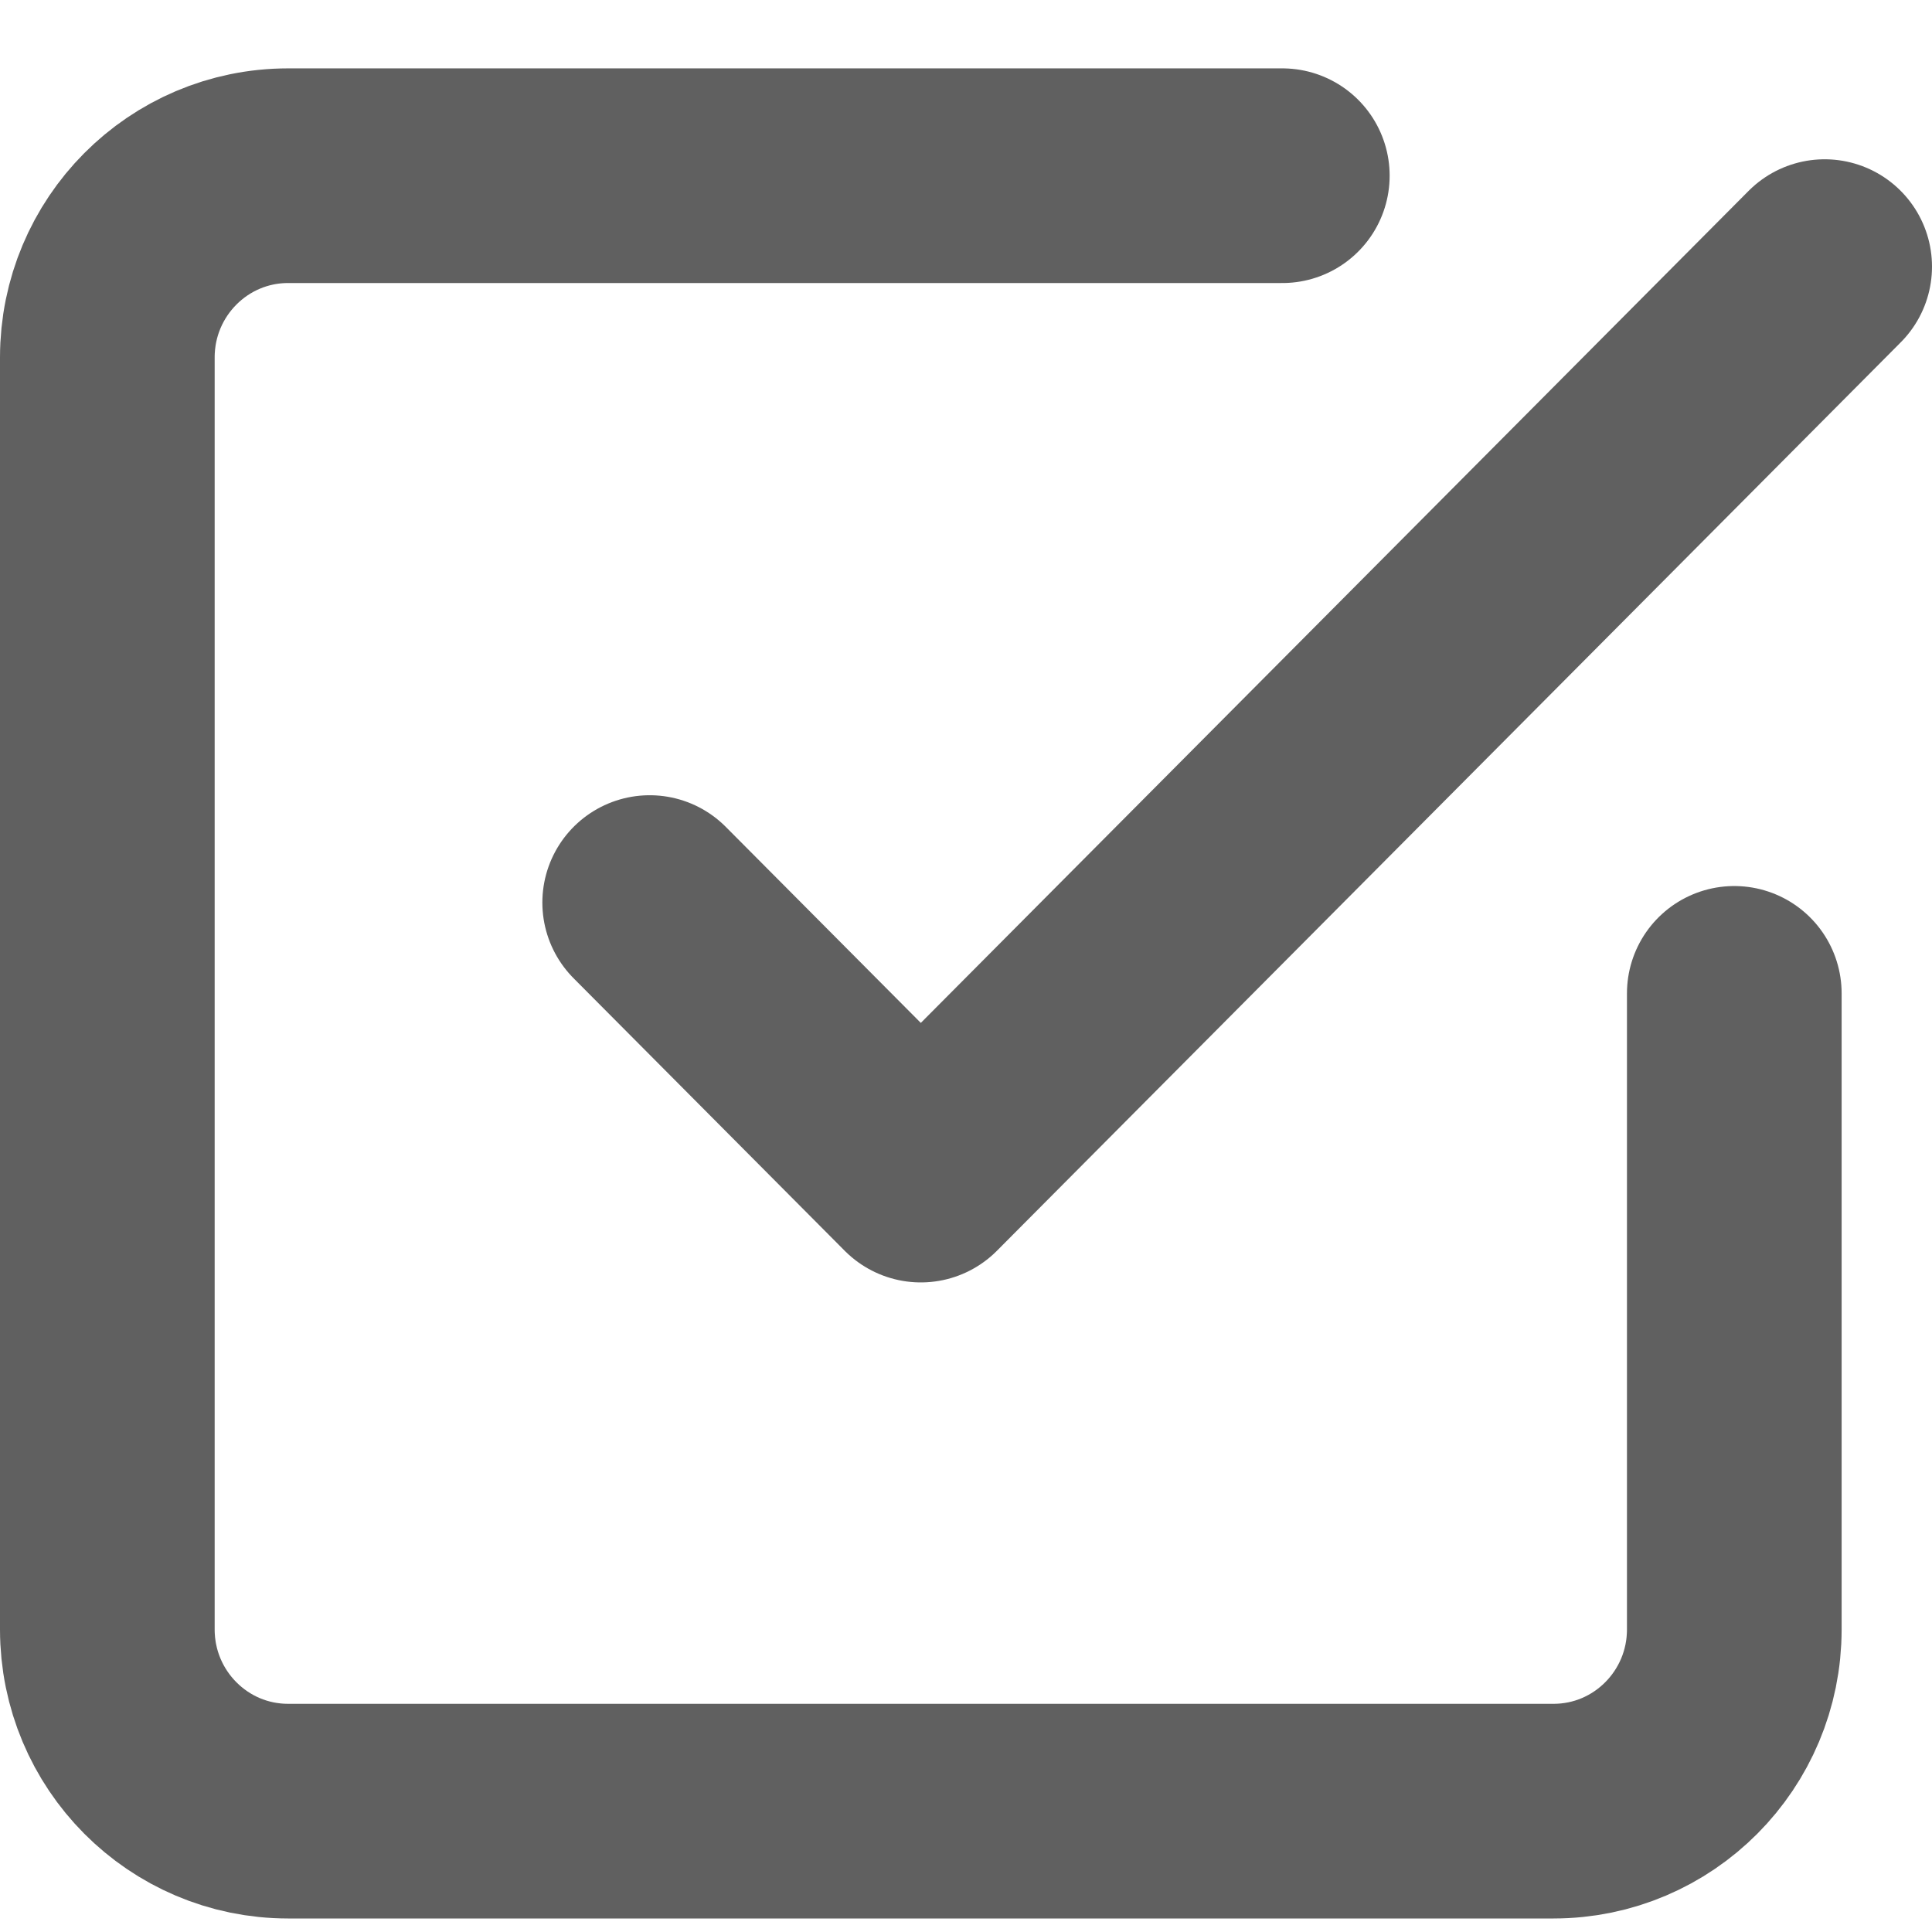
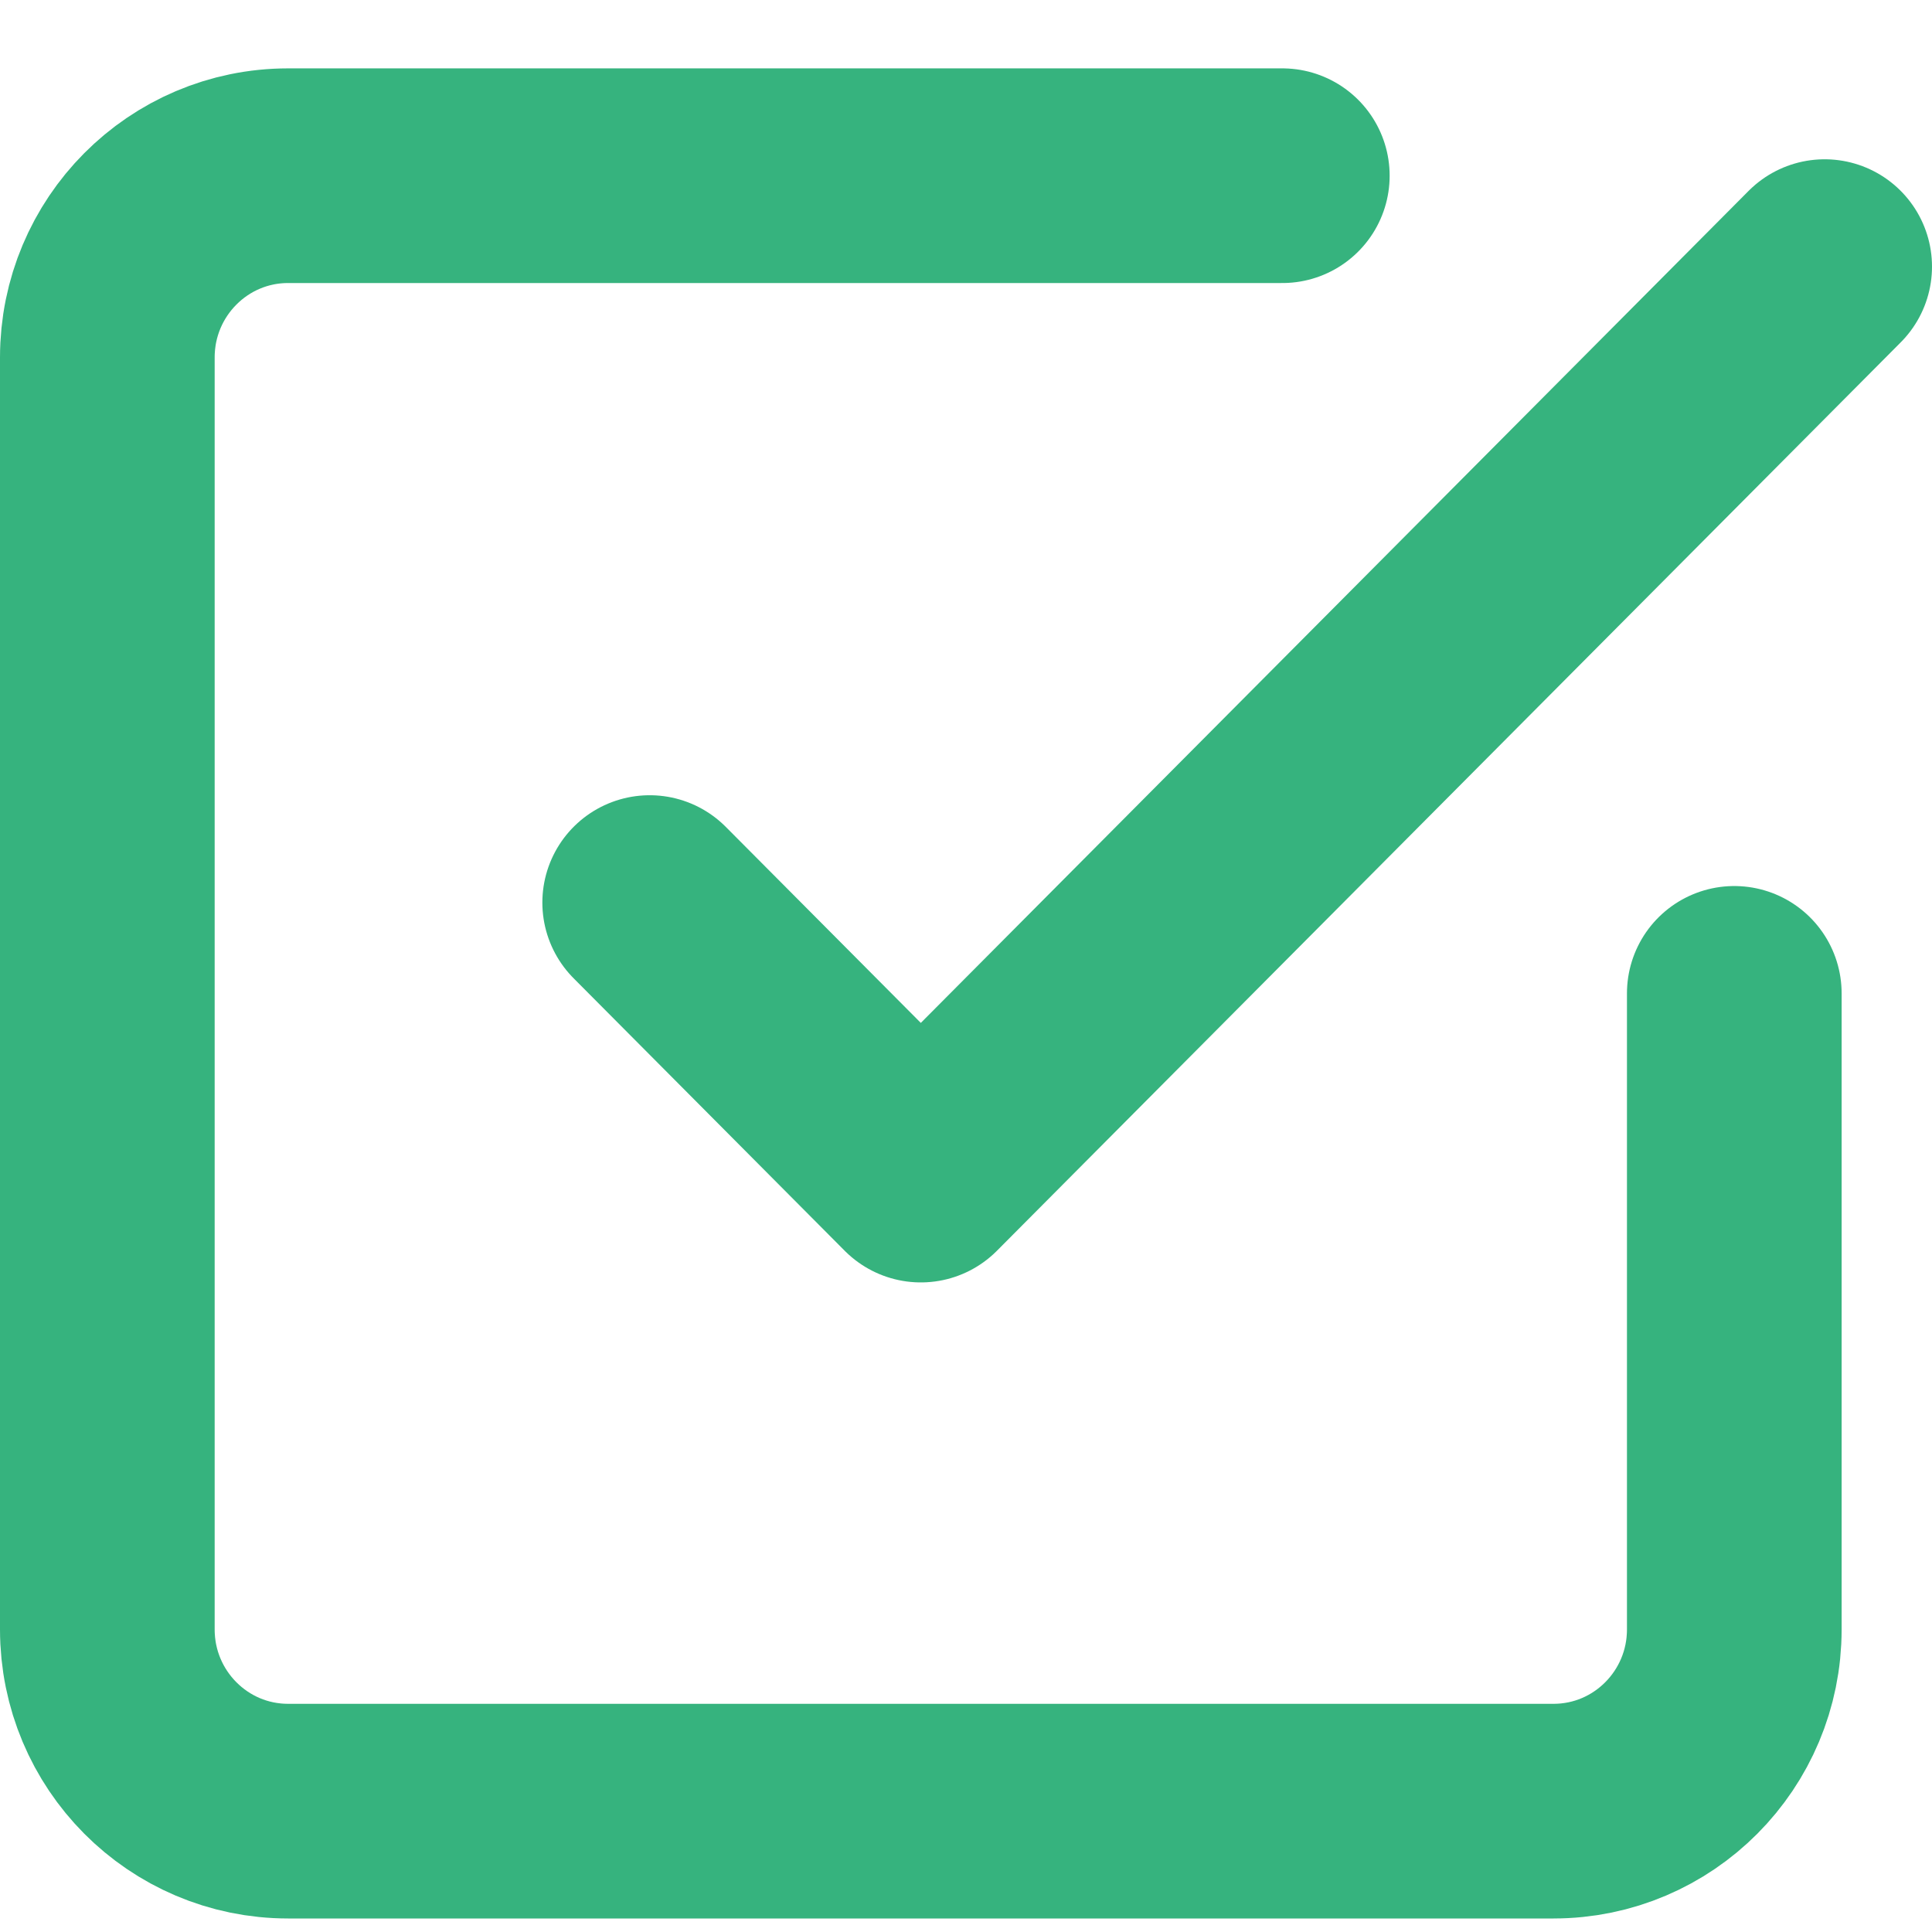
<svg xmlns="http://www.w3.org/2000/svg" width="18" height="18" viewBox="0 0 18 18" fill="none">
-   <path d="M6.053 8.409L8.579 10.948L17 2.484" stroke="#606060" stroke-width="2" stroke-linecap="round" stroke-linejoin="round" />
-   <path d="M16.158 9.255V15.181C16.158 16.116 15.404 16.874 14.474 16.874H2.684C1.754 16.874 1 16.116 1 15.181V3.33C1 2.395 1.754 1.637 2.684 1.637H11.947" stroke="#606060" stroke-width="2" stroke-linecap="round" stroke-linejoin="round" />
+   <path d="M6.053 8.409L8.579 10.948L17 2.484" stroke="#36B37E" stroke-width="2" stroke-linecap="round" stroke-linejoin="round" />
+   <path d="M16.158 9.255V15.181C16.158 16.116 15.404 16.874 14.474 16.874H2.684C1.754 16.874 1 16.116 1 15.181V3.33C1 2.395 1.754 1.637 2.684 1.637H11.947" stroke="#36B37E" stroke-width="2" stroke-linecap="round" stroke-linejoin="round" />
</svg>
